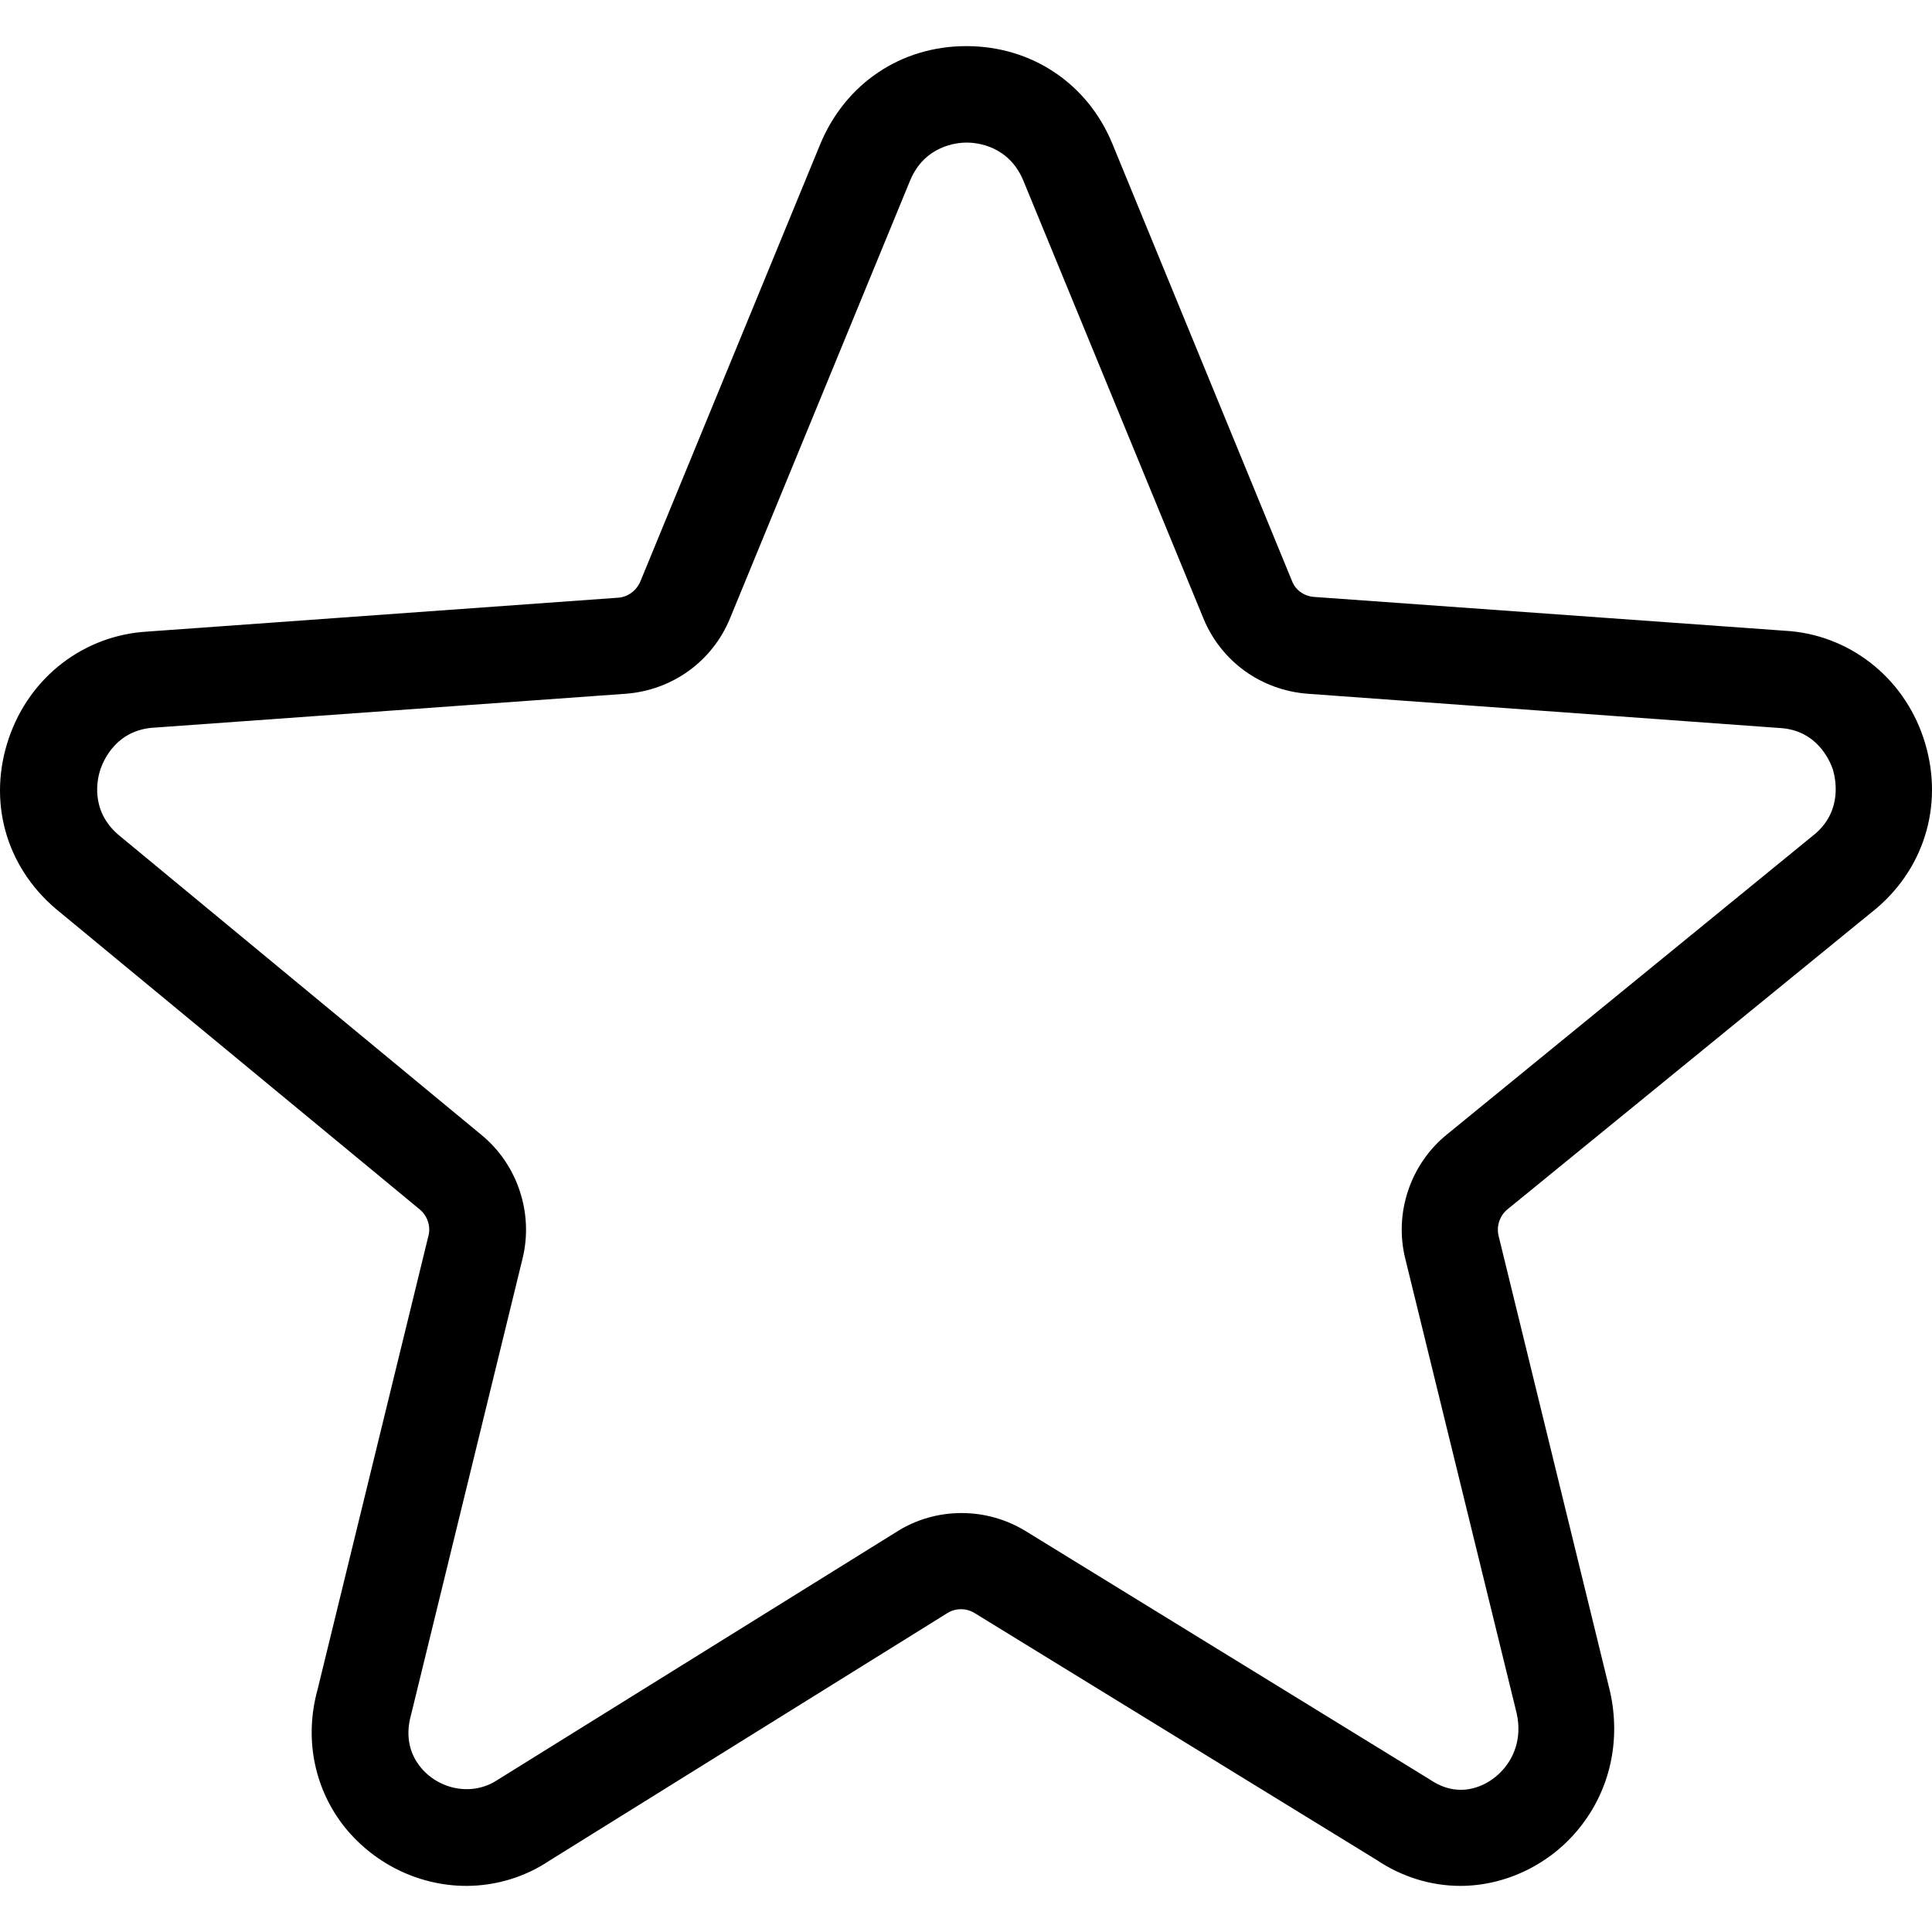
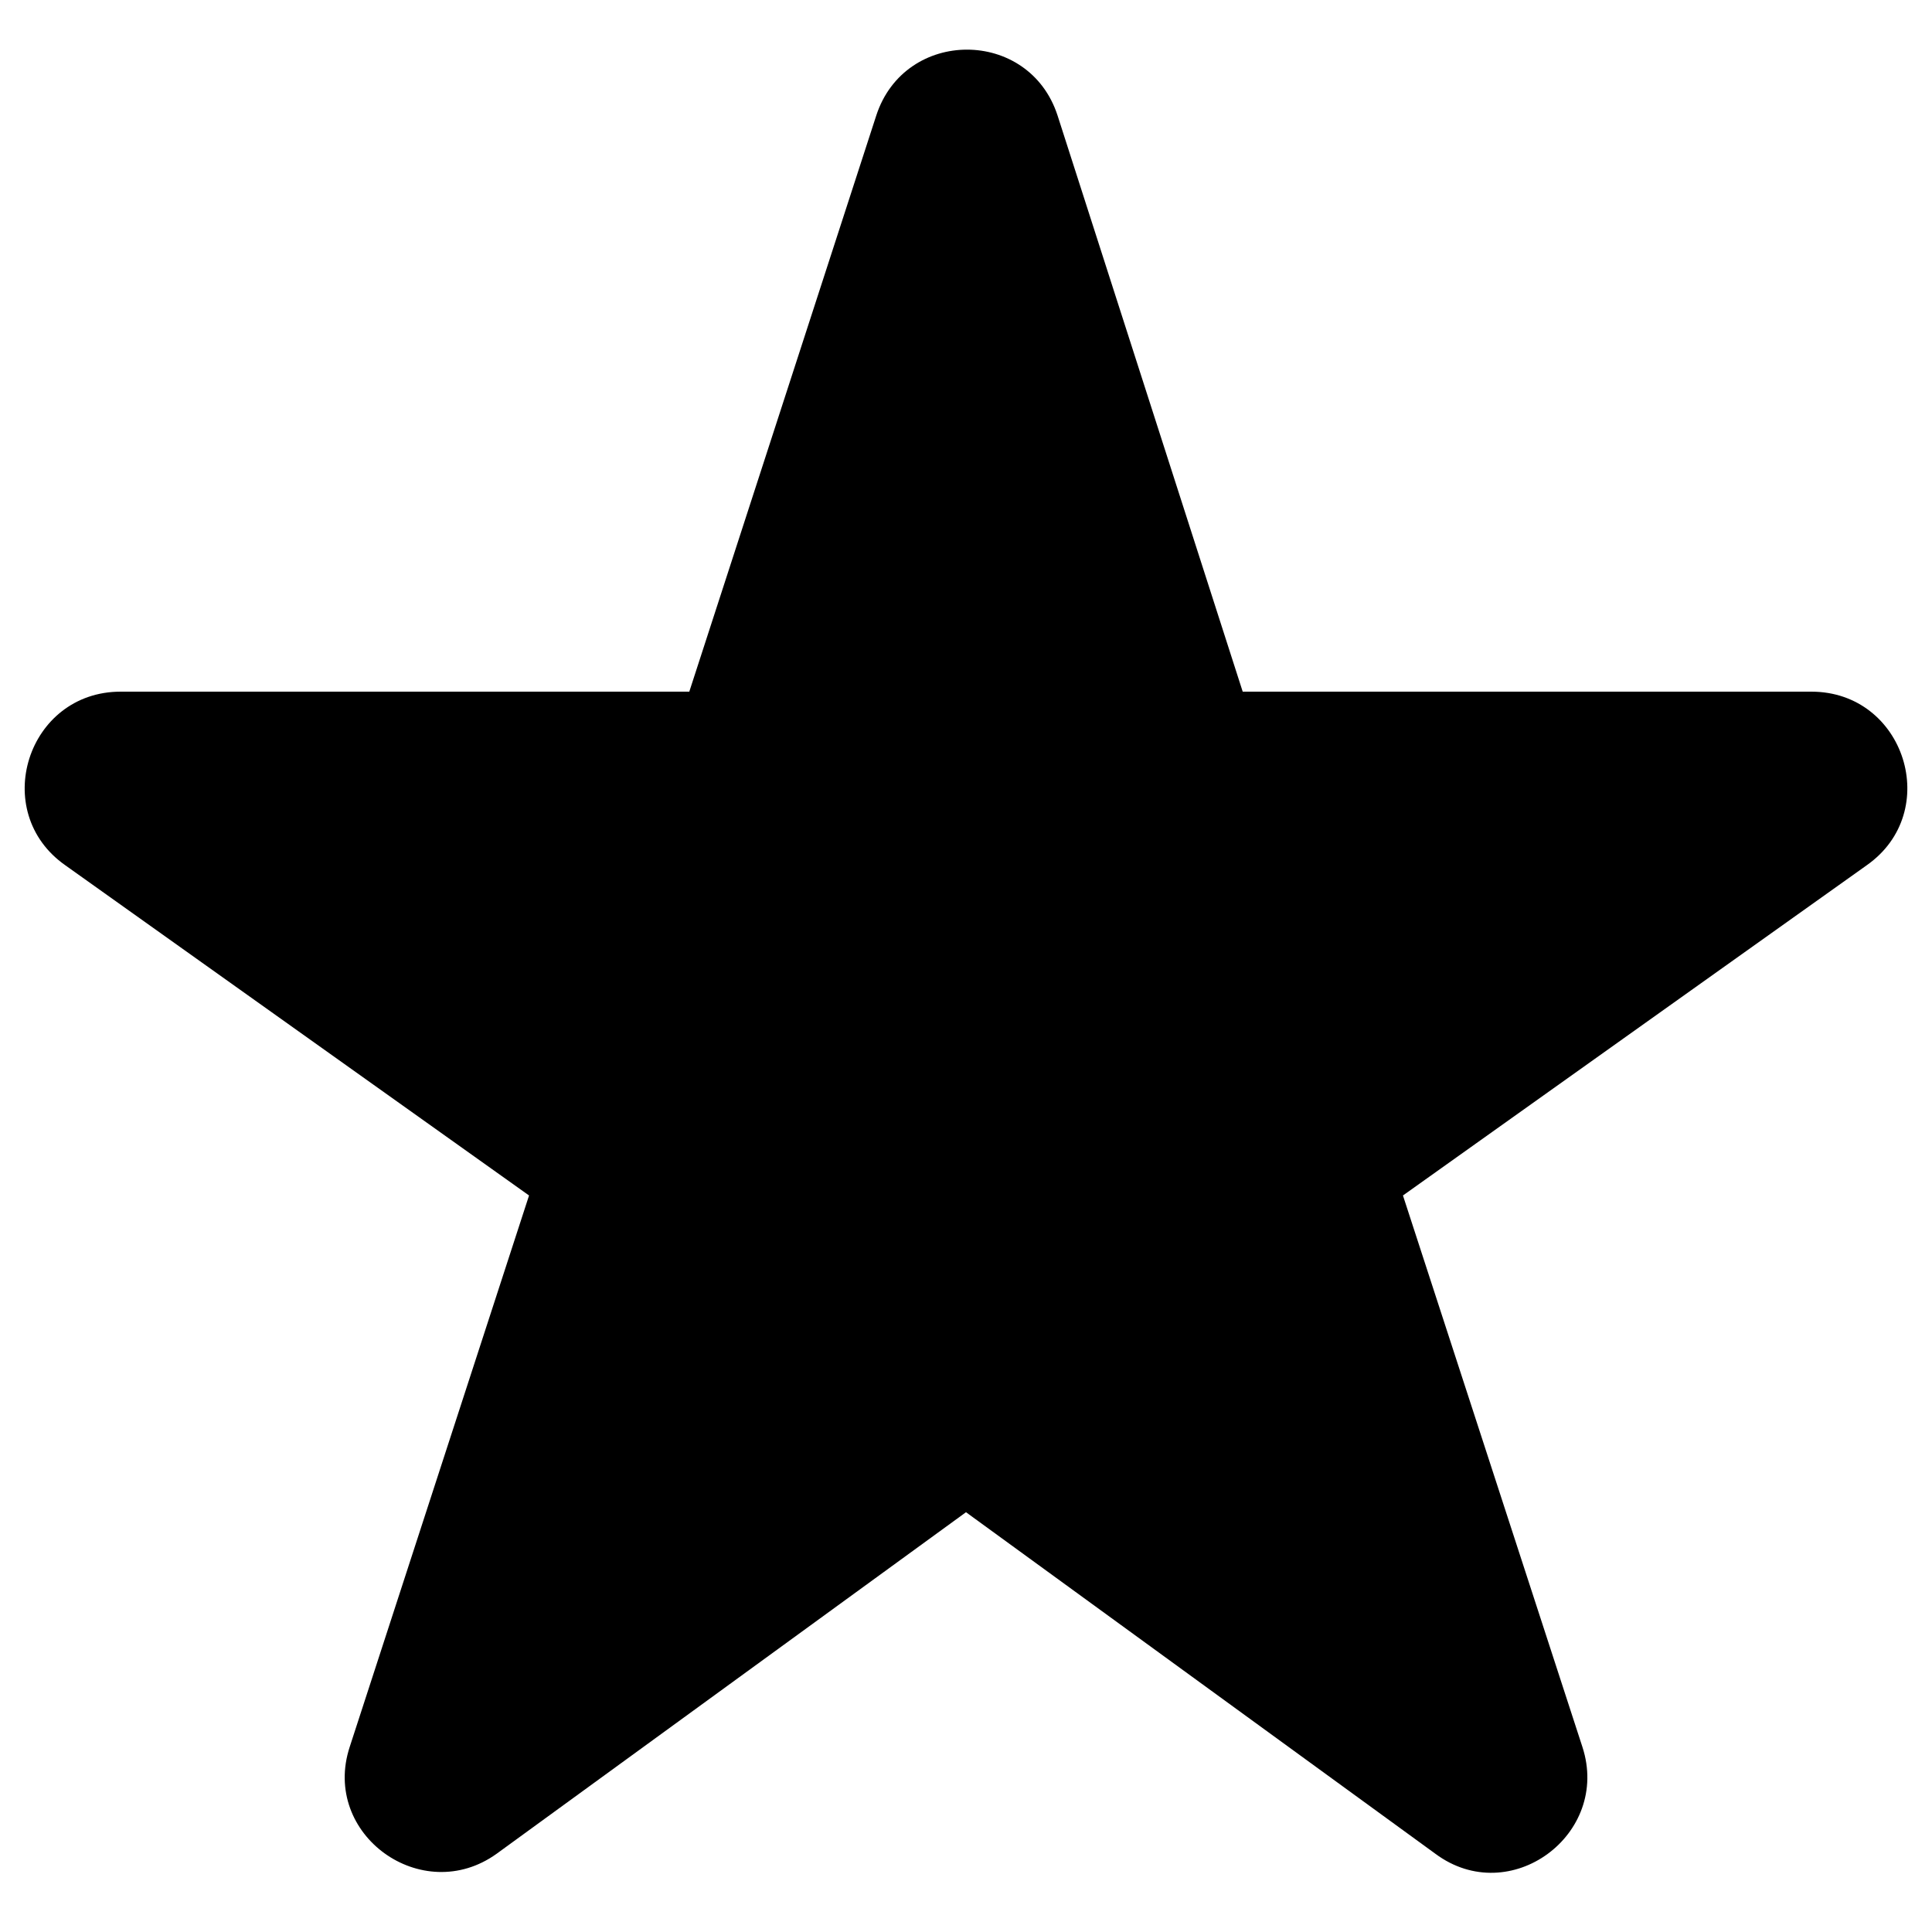
- <svg xmlns="http://www.w3.org/2000/svg" version="1.1" id="Capa_1" x="0px" y="0px" viewBox="0 0 490.727 490.727" xml:space="preserve">
+ <svg xmlns="http://www.w3.org/2000/svg" xmlns:xlink="http://www.w3.org/1999/xlink" width="18" height="18" viewBox="0 0 18 18">
+   <defs>
+     <path id="iedoa" d="M904 439.089l4.373 3.182c.694.516 1.636-.178 1.37-.995l-1.672-5.138 4.32-3.076c.711-.498.356-1.618-.515-1.618h-5.298l-1.725-5.368c-.266-.818-1.422-.818-1.689 0l-1.742 5.368h-5.298c-.87 0-1.226 1.12-.515 1.618l4.32 3.076-1.671 5.138c-.267.817.675 1.493 1.369.995z" />
+   </defs>
  <g>
-     <path d="M453.443,160.214l-119.7-8.6c-2.5-0.2-4.7-1.7-5.6-4.1l-45.6-111c-6.3-15.3-20.5-24.8-37.1-24.8s-30.7,9.5-37.1,24.9   l-45.7,111.1c-1,2.3-3.1,3.9-5.6,4.1l-119.5,8.6c-16.2,0.9-30,11.5-35.3,27.1c-5.4,15.8-0.9,32.4,11.9,43.3l92.5,76.4   c1.9,1.6,2.8,4.2,2.2,6.6l-28.2,115.4c-3.3,12-1,24.4,6.3,34.1c7.5,9.8,19.2,15.7,31.5,15.7c7.6,0,15-2.3,21.1-6.4l101.1-62.9   c2.1-1.3,4.8-1.3,6.9,0l102.1,62.7c6.4,4.3,13.8,6.6,21.3,6.6c11.5,0,22.9-5.5,30.3-14.8c7.7-9.6,10.5-22.1,7.7-34.6l-28.3-115.7   c-0.6-2.5,0.3-5.1,2.2-6.7l93.9-76.6c12.6-10.8,17.1-27.4,11.8-43.2C483.343,171.814,469.443,161.114,453.443,160.214z    M461.143,211.714l-93.7,76.5c-9.2,7.5-13.4,19.9-10.5,31.5l28.3,115.5c1.5,6.8-1.2,11.5-3,13.7c-2.8,3.5-7,5.7-11.2,5.7   c-2.6,0-5.2-0.8-8-2.7l-102.5-63c-4.9-3-10.5-4.6-16.3-4.6s-11.5,1.6-16.4,4.7l-101.5,63.1c-6.5,4.3-15.2,2.4-19.8-3.6   c-1.9-2.5-3.9-6.8-2.1-13.1l28.3-115.8c2.8-11.5-1.3-23.8-10.4-31.3l-92.3-76.3c-7.3-6.3-5.3-14.4-4.5-16.7s4.1-10,13.7-10.5   l119.7-8.6c11.8-0.9,22-8.2,26.5-19.2l45.7-111.1c3.7-9,12-9.7,14.4-9.7c2.4,0,10.7,0.7,14.4,9.7l45.7,111.1   c4.5,11,14.7,18.3,26.5,19.2l119.9,8.7c9.4,0.5,12.7,8.2,13.5,10.5C466.143,197.514,468.143,205.614,461.143,211.714z" />
+     <g transform="translate(-895 -425)">
+       <use xlink:href="#iedoa" />
+     </g>
  </g>
-   <g>
- </g>
-   <g>
- </g>
-   <g>
- </g>
-   <g>
- </g>
-   <g>
- </g>
-   <g>
- </g>
-   <g>
- </g>
-   <g>
- </g>
-   <g>
- </g>
-   <g>
- </g>
-   <g>
- </g>
-   <g>
- </g>
-   <g>
- </g>
-   <g>
- </g>
-   <g>
- </g>
</svg>
